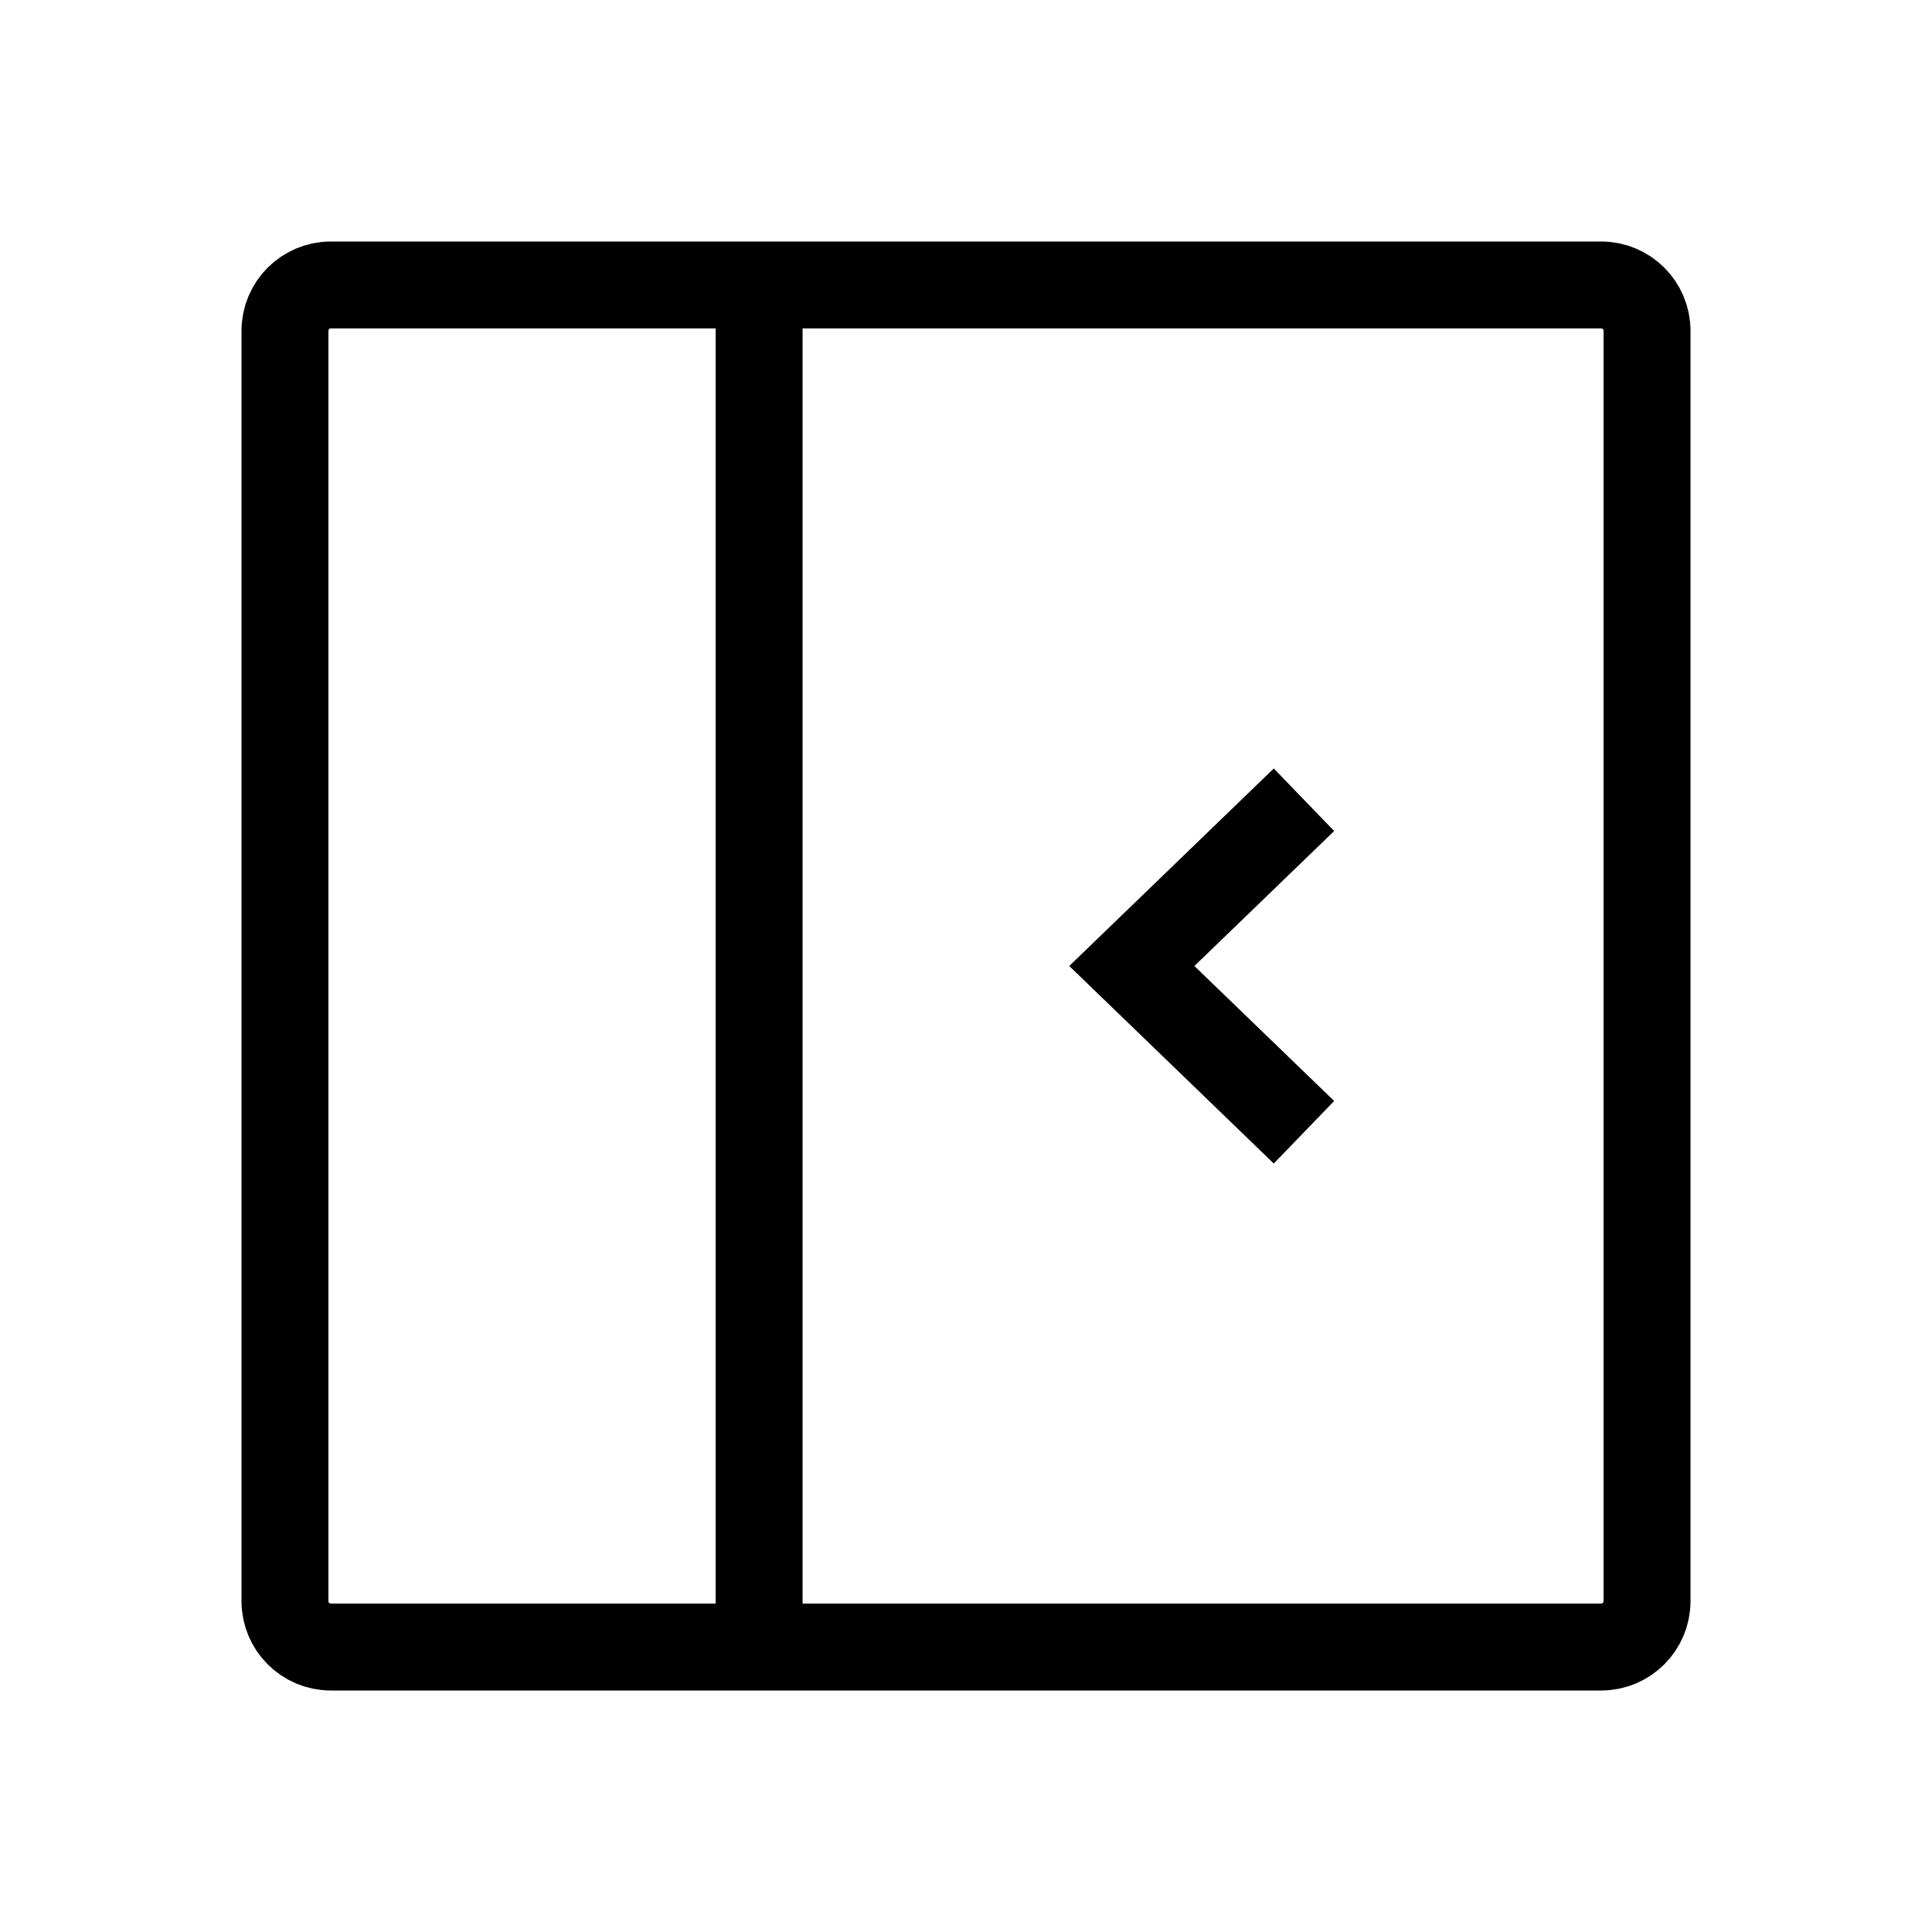
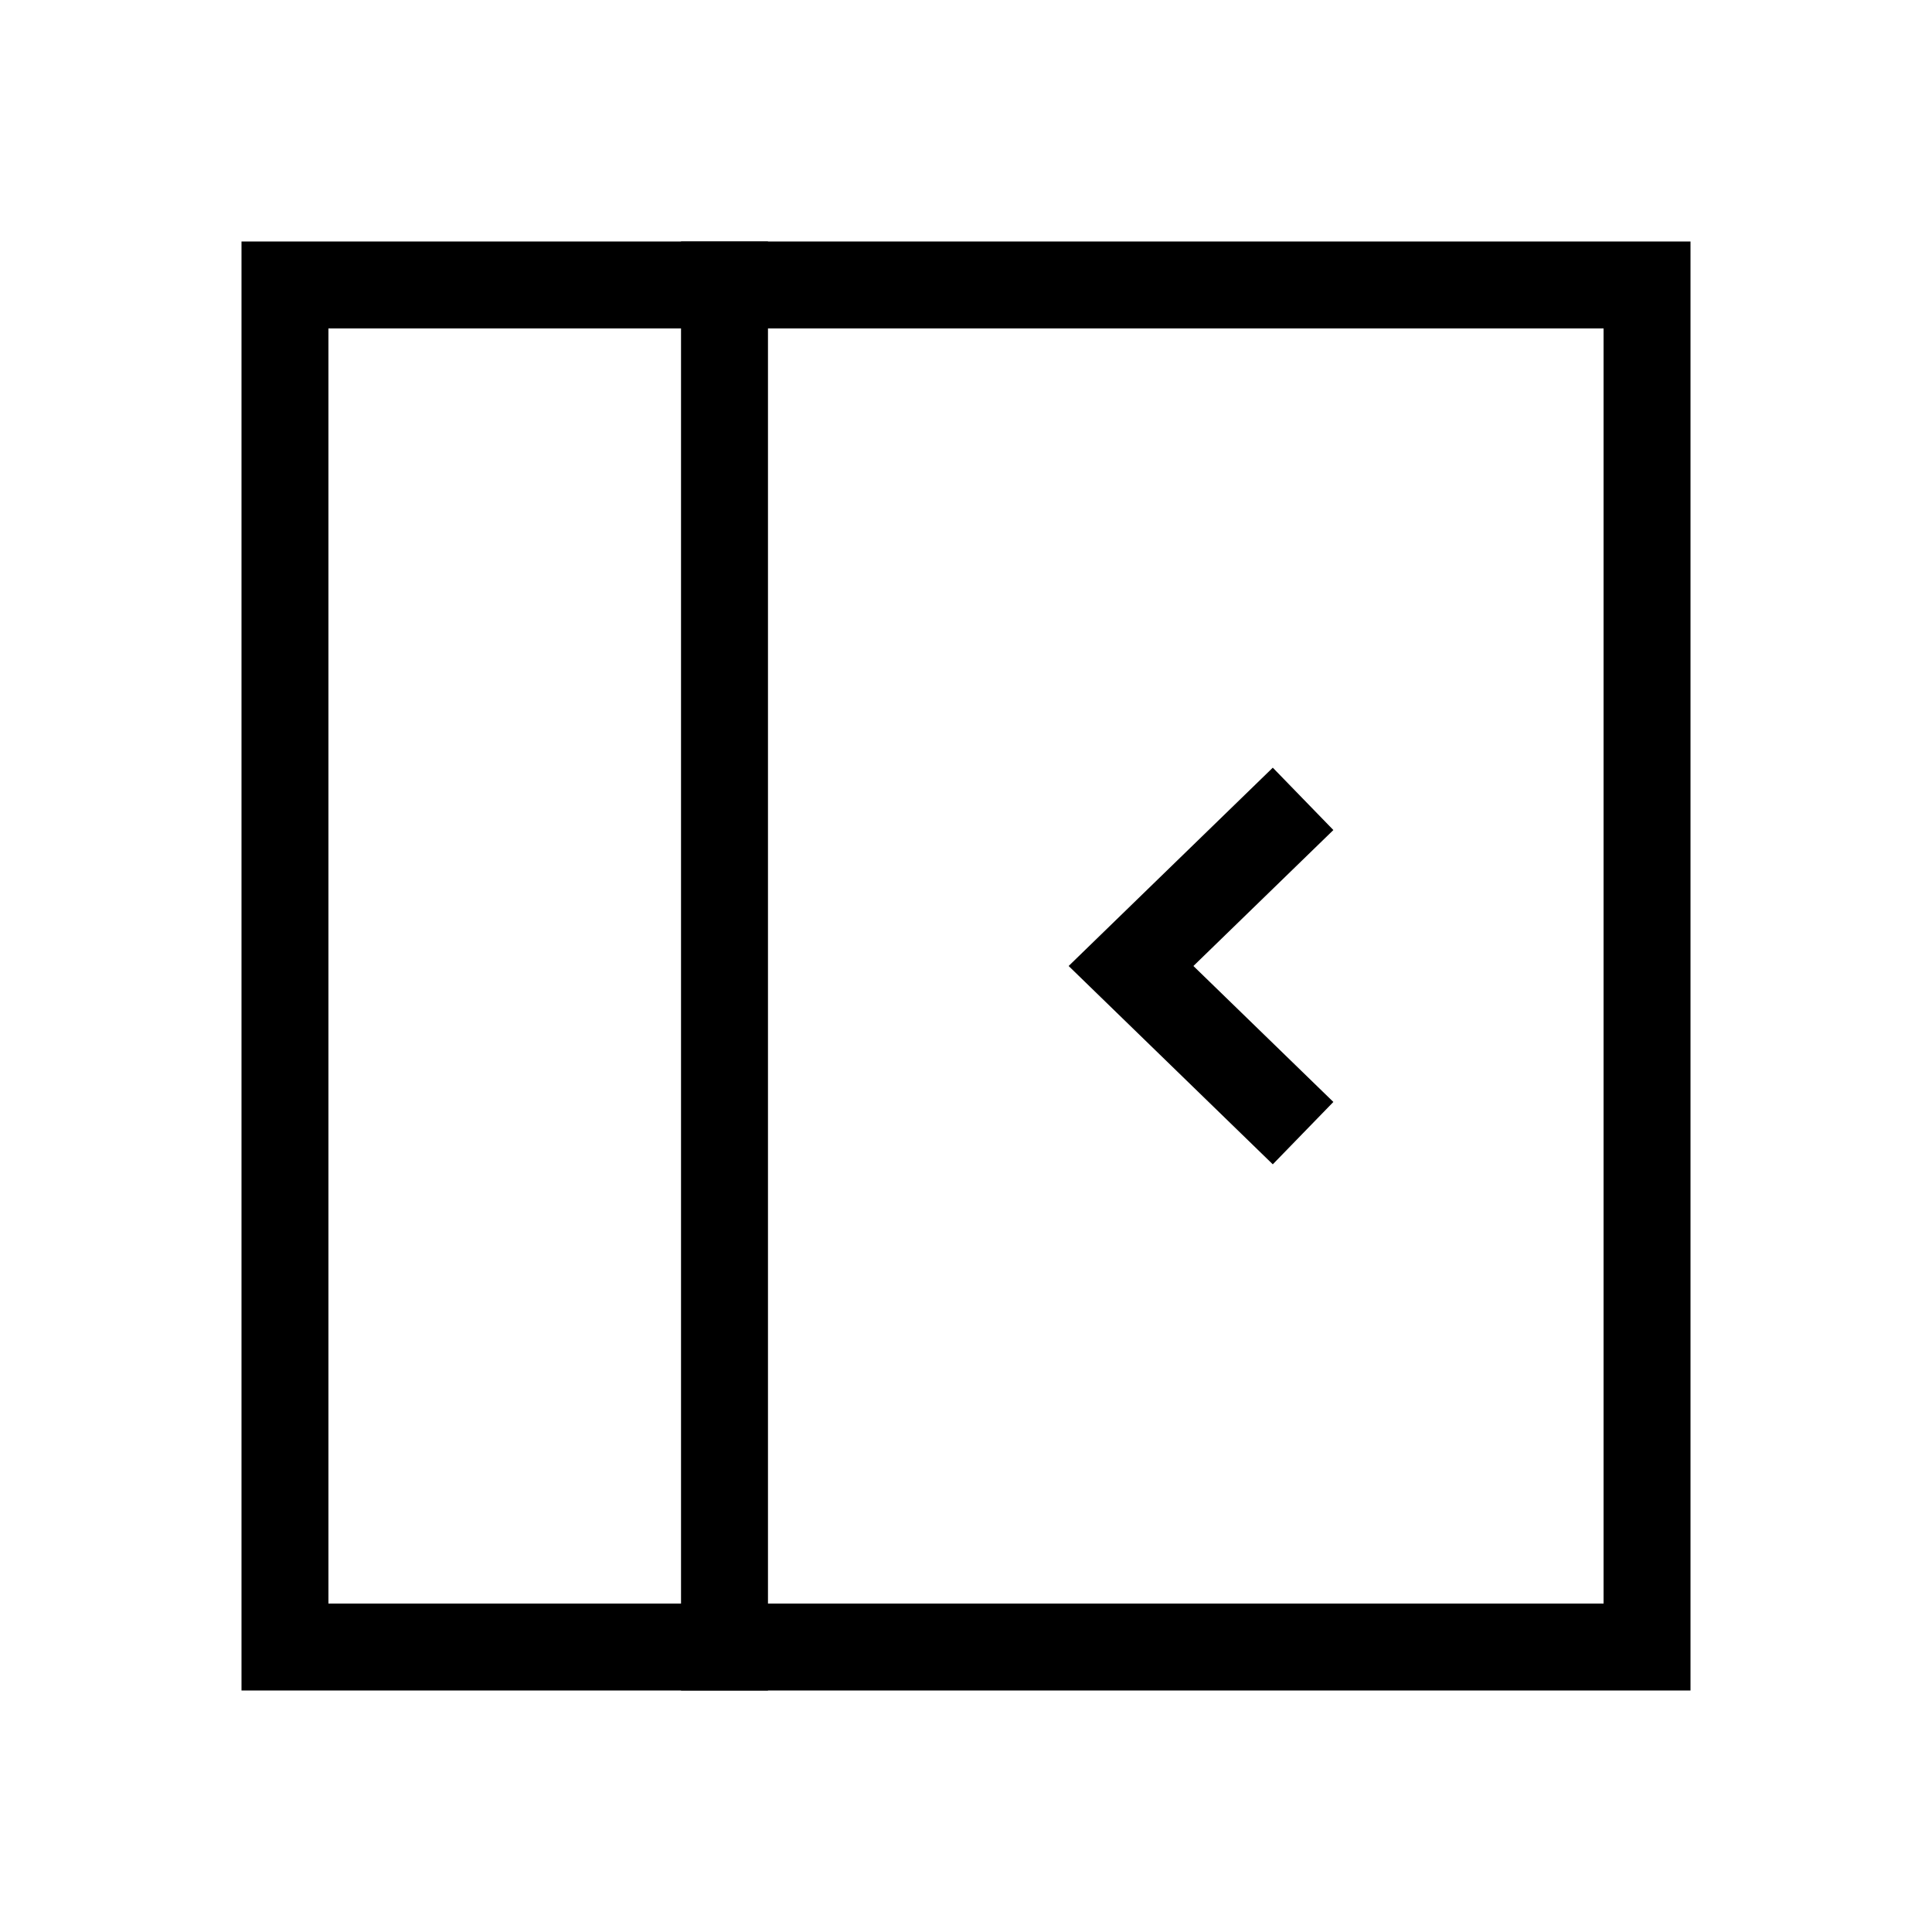
<svg xmlns="http://www.w3.org/2000/svg" width="24" height="24" viewBox="0 0 24 24" fill="none">
-   <rect x="3.54" y="3.54" width="16.92" height="16.92" rx="0.57" stroke="black" stroke-width="1.08" />
-   <path d="M9.43 3.54V20.46" stroke="black" stroke-width="1.08" />
-   <path d="M15.81 10.31L14.06 12L15.81 13.69" stroke="black" stroke-width="1.08" stroke-linecap="square" />
+   <rect x="3.54" y="3.54" width="16.92" height="16.92" stroke="black" stroke-width="1.08" />
+   <path d="M9 3V21" stroke="black" stroke-width="1.08" />
+   <path d="M15.8 10.3L14.05 12L15.8 13.7" stroke="black" stroke-width="1.08" stroke-linecap="square" />
</svg>
